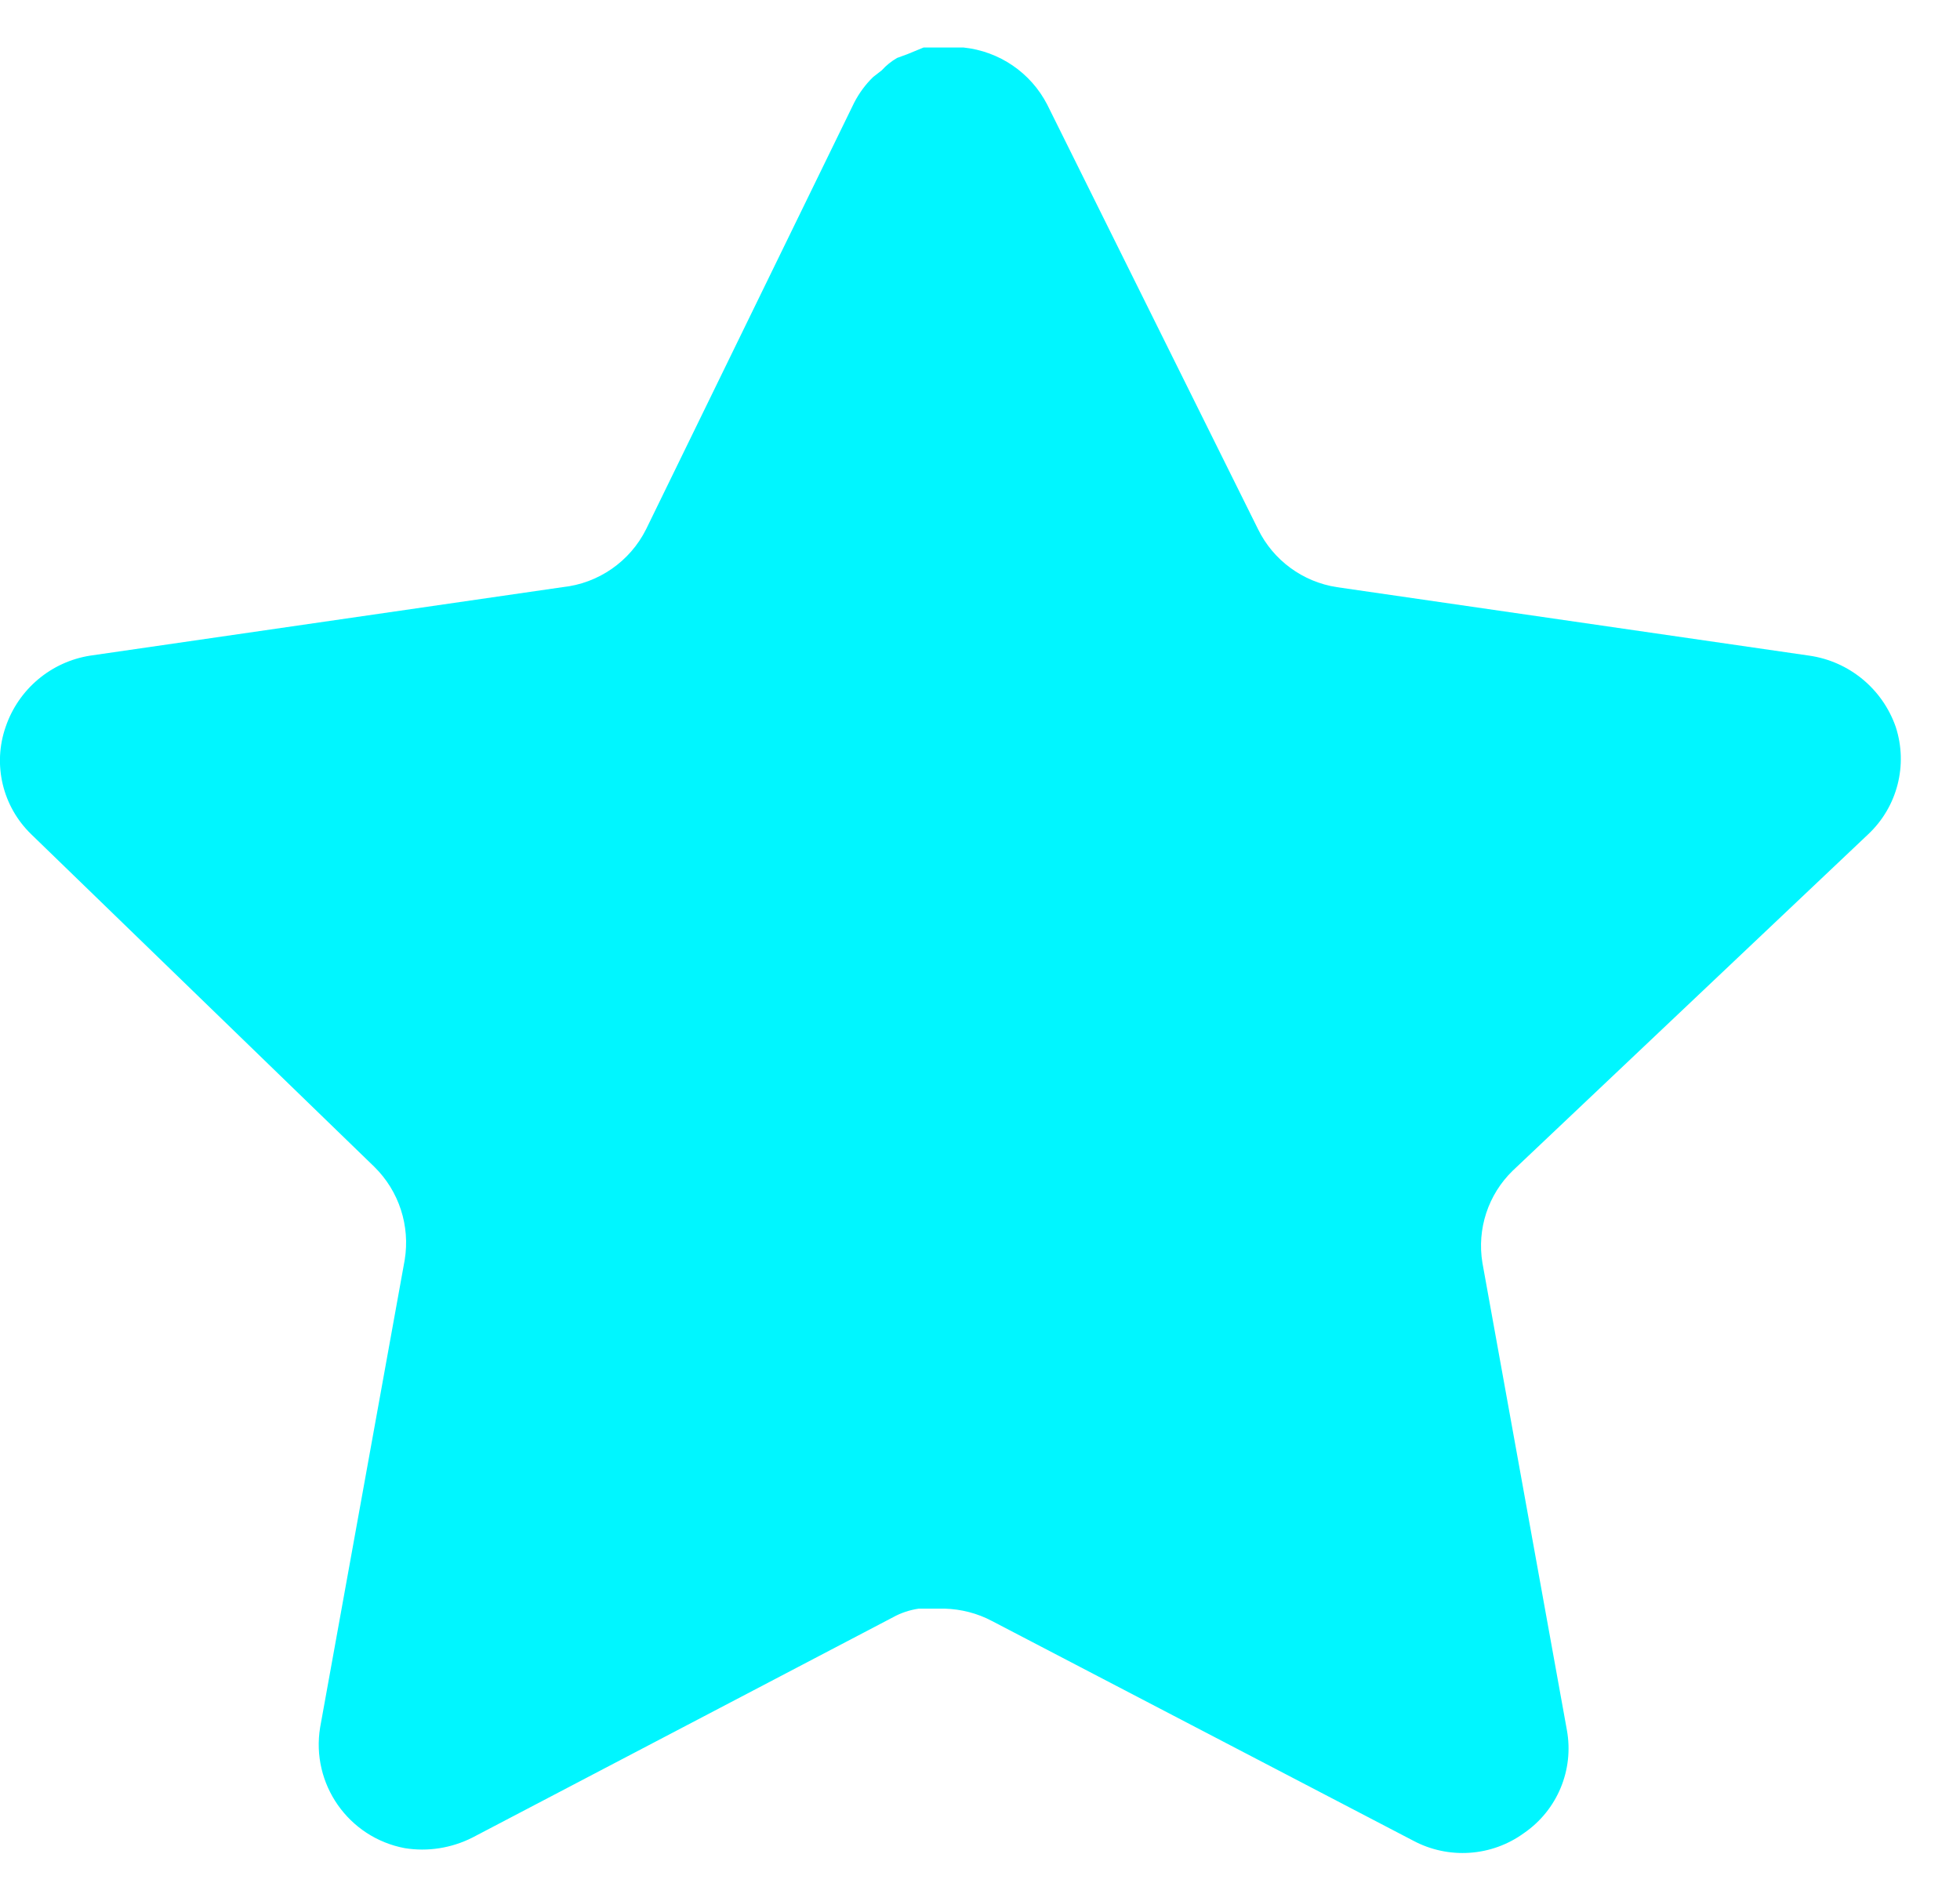
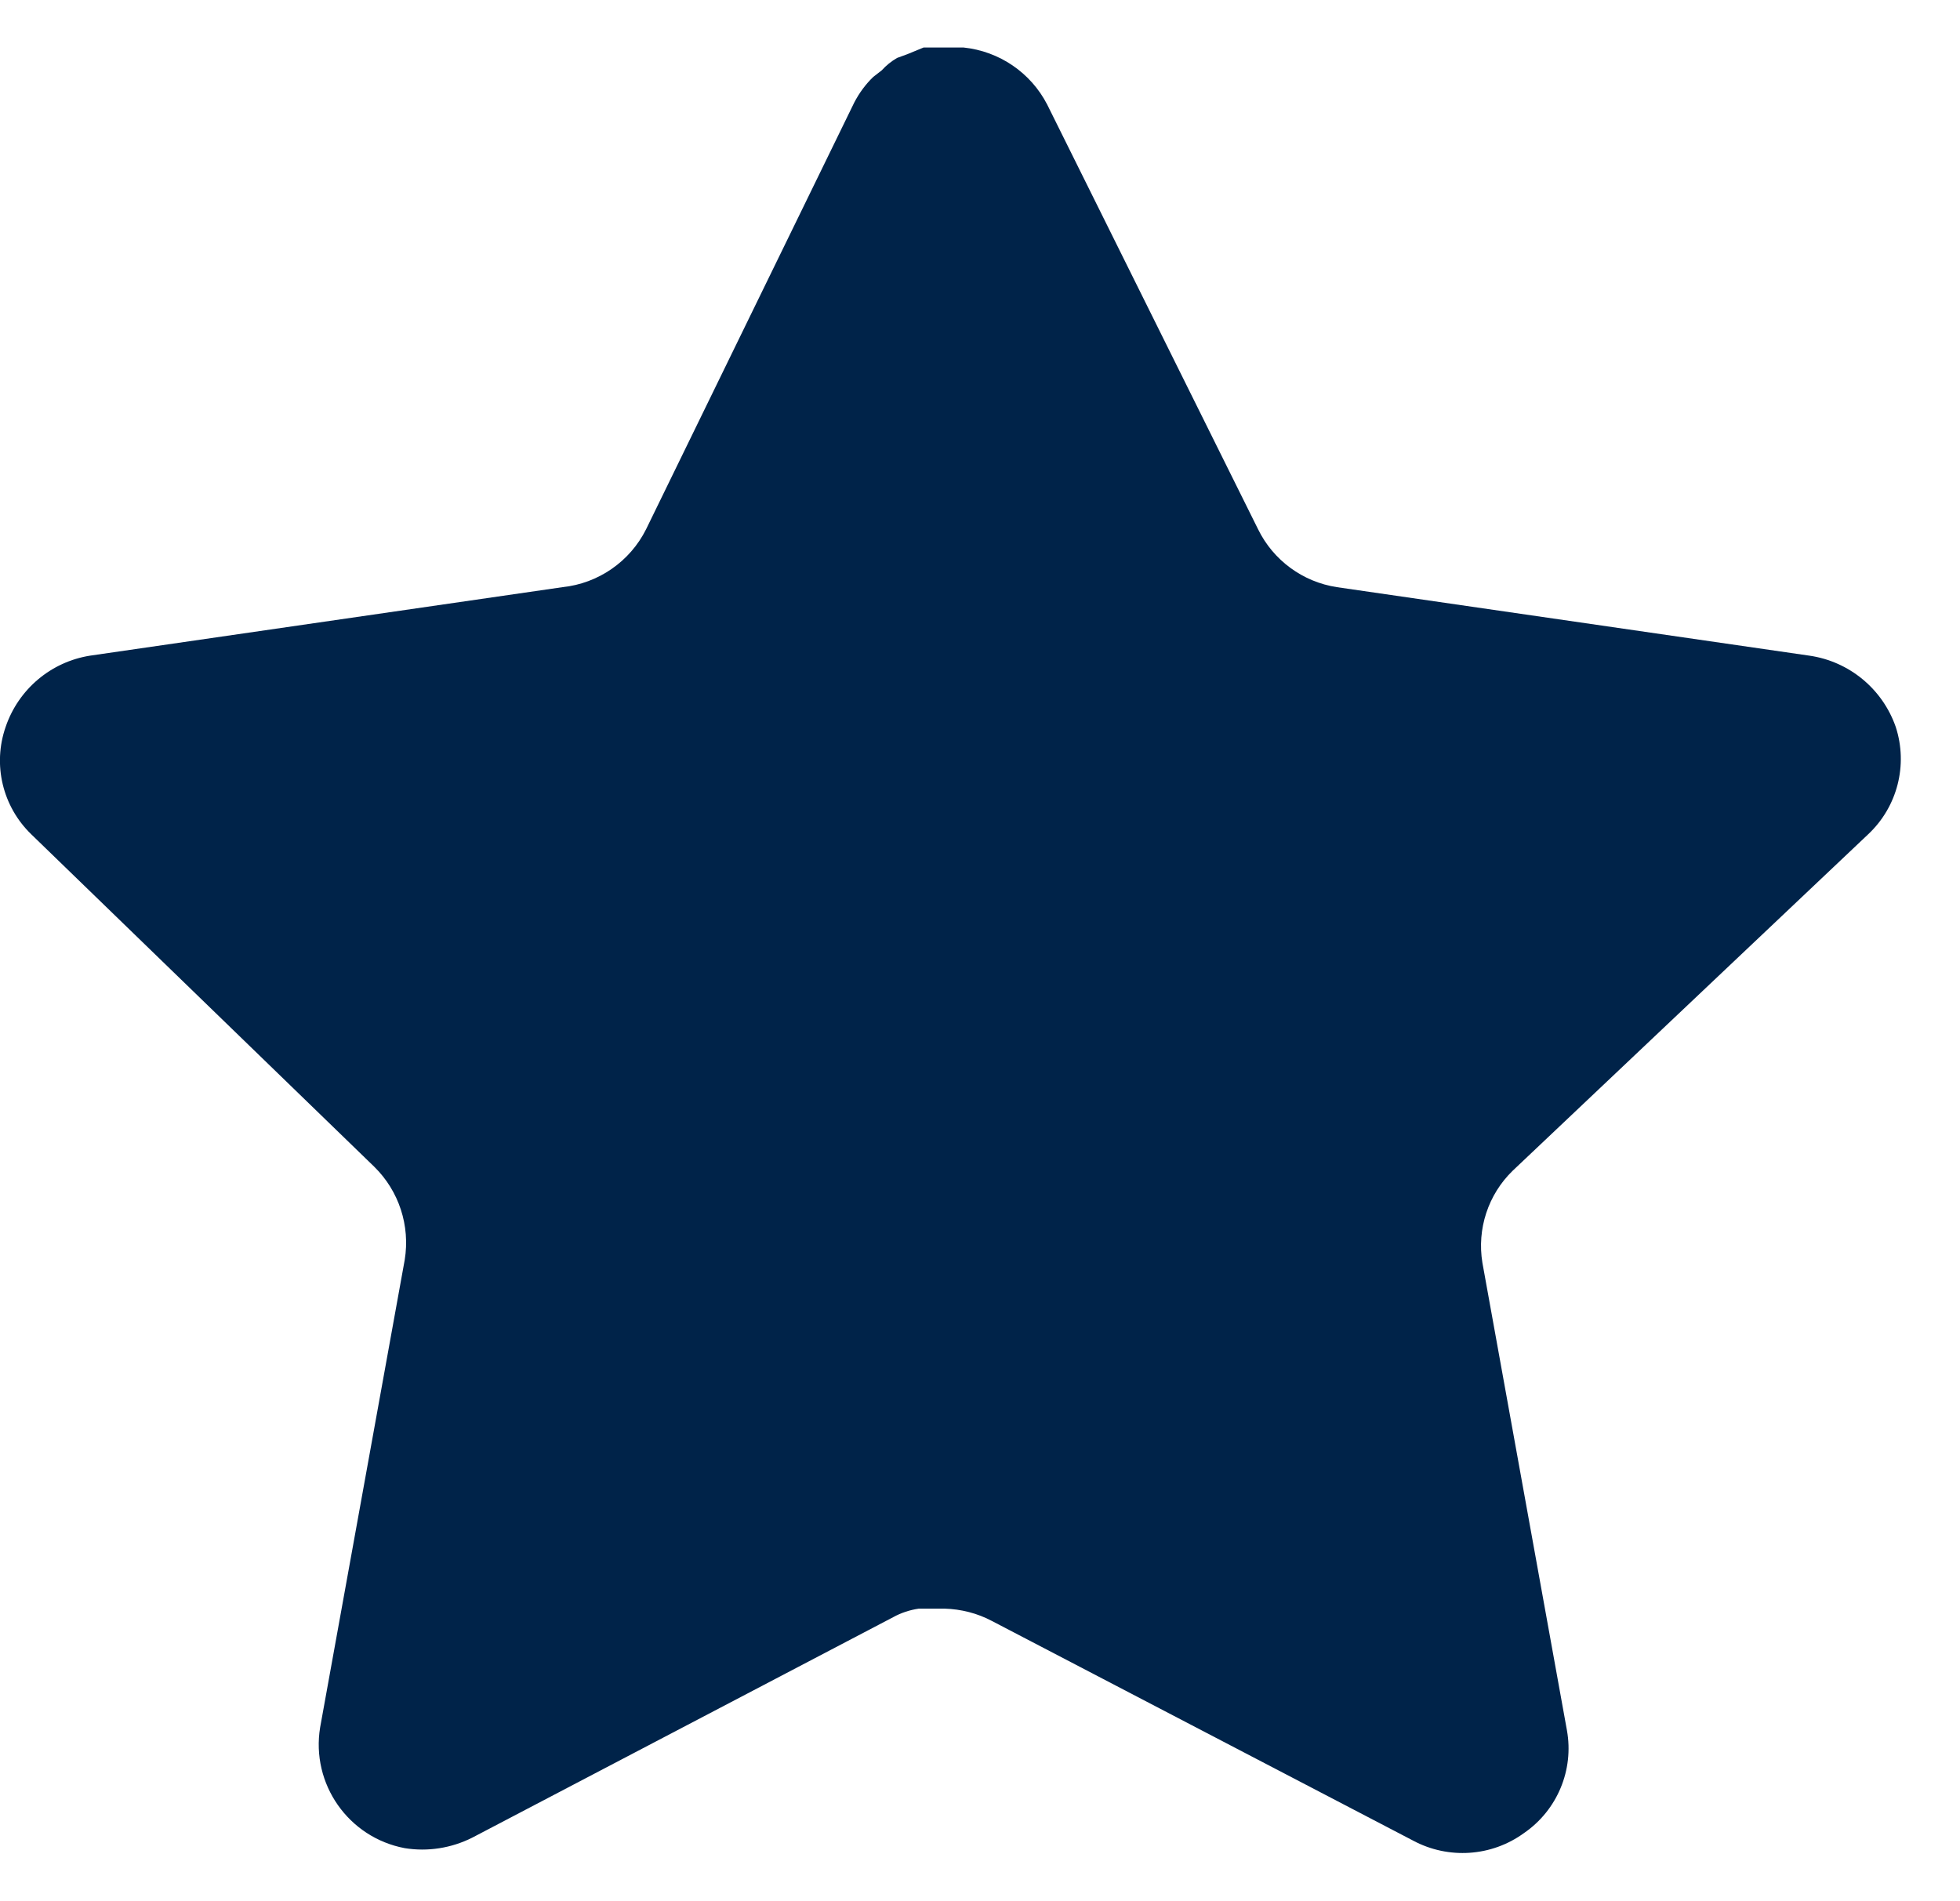
<svg xmlns="http://www.w3.org/2000/svg" width="33" height="32" viewBox="0 0 33 32" fill="none">
-   <path d="M25.47 19.712C25.055 20.114 24.865 20.695 24.959 21.264L26.382 29.136C26.502 29.803 26.22 30.479 25.662 30.864C25.114 31.264 24.386 31.312 23.79 30.992L16.703 27.296C16.457 27.165 16.183 27.095 15.903 27.087H15.47C15.319 27.109 15.172 27.157 15.038 27.231L7.95 30.944C7.599 31.12 7.202 31.183 6.814 31.12C5.866 30.941 5.234 30.039 5.39 29.087L6.814 21.215C6.908 20.64 6.718 20.056 6.303 19.648L0.526 14.048C0.042 13.579 -0.126 12.875 0.095 12.24C0.31 11.607 0.857 11.144 1.518 11.04L9.47 9.887C10.074 9.824 10.606 9.456 10.878 8.912L14.382 1.728C14.465 1.568 14.572 1.421 14.702 1.296L14.846 1.184C14.921 1.101 15.007 1.032 15.103 0.976L15.278 0.912L15.55 0.8H16.223C16.825 0.863 17.354 1.223 17.631 1.76L21.182 8.912C21.438 9.435 21.935 9.799 22.51 9.887L30.462 11.04C31.134 11.136 31.695 11.6 31.918 12.24C32.127 12.882 31.946 13.586 31.454 14.048L25.47 19.712Z" fill="#00F6FF" />
+   <path d="M25.47 19.712C25.055 20.114 24.865 20.695 24.959 21.264L26.382 29.136C26.502 29.803 26.22 30.479 25.662 30.864C25.114 31.264 24.386 31.312 23.79 30.992L16.703 27.296C16.457 27.165 16.183 27.095 15.903 27.087H15.47C15.319 27.109 15.172 27.157 15.038 27.231L7.95 30.944C7.599 31.12 7.202 31.183 6.814 31.12C5.866 30.941 5.234 30.039 5.39 29.087L6.814 21.215C6.908 20.64 6.718 20.056 6.303 19.648L0.526 14.048C0.042 13.579 -0.126 12.875 0.095 12.24C0.31 11.607 0.857 11.144 1.518 11.04L9.47 9.887C10.074 9.824 10.606 9.456 10.878 8.912L14.382 1.728C14.465 1.568 14.572 1.421 14.702 1.296L14.846 1.184C14.921 1.101 15.007 1.032 15.103 0.976L15.278 0.912L15.55 0.8H16.223C16.825 0.863 17.354 1.223 17.631 1.76L21.182 8.912C21.438 9.435 21.935 9.799 22.51 9.887L30.462 11.04C31.134 11.136 31.695 11.6 31.918 12.24C32.127 12.882 31.946 13.586 31.454 14.048L25.47 19.712Z" fill="#002349" />
</svg>
